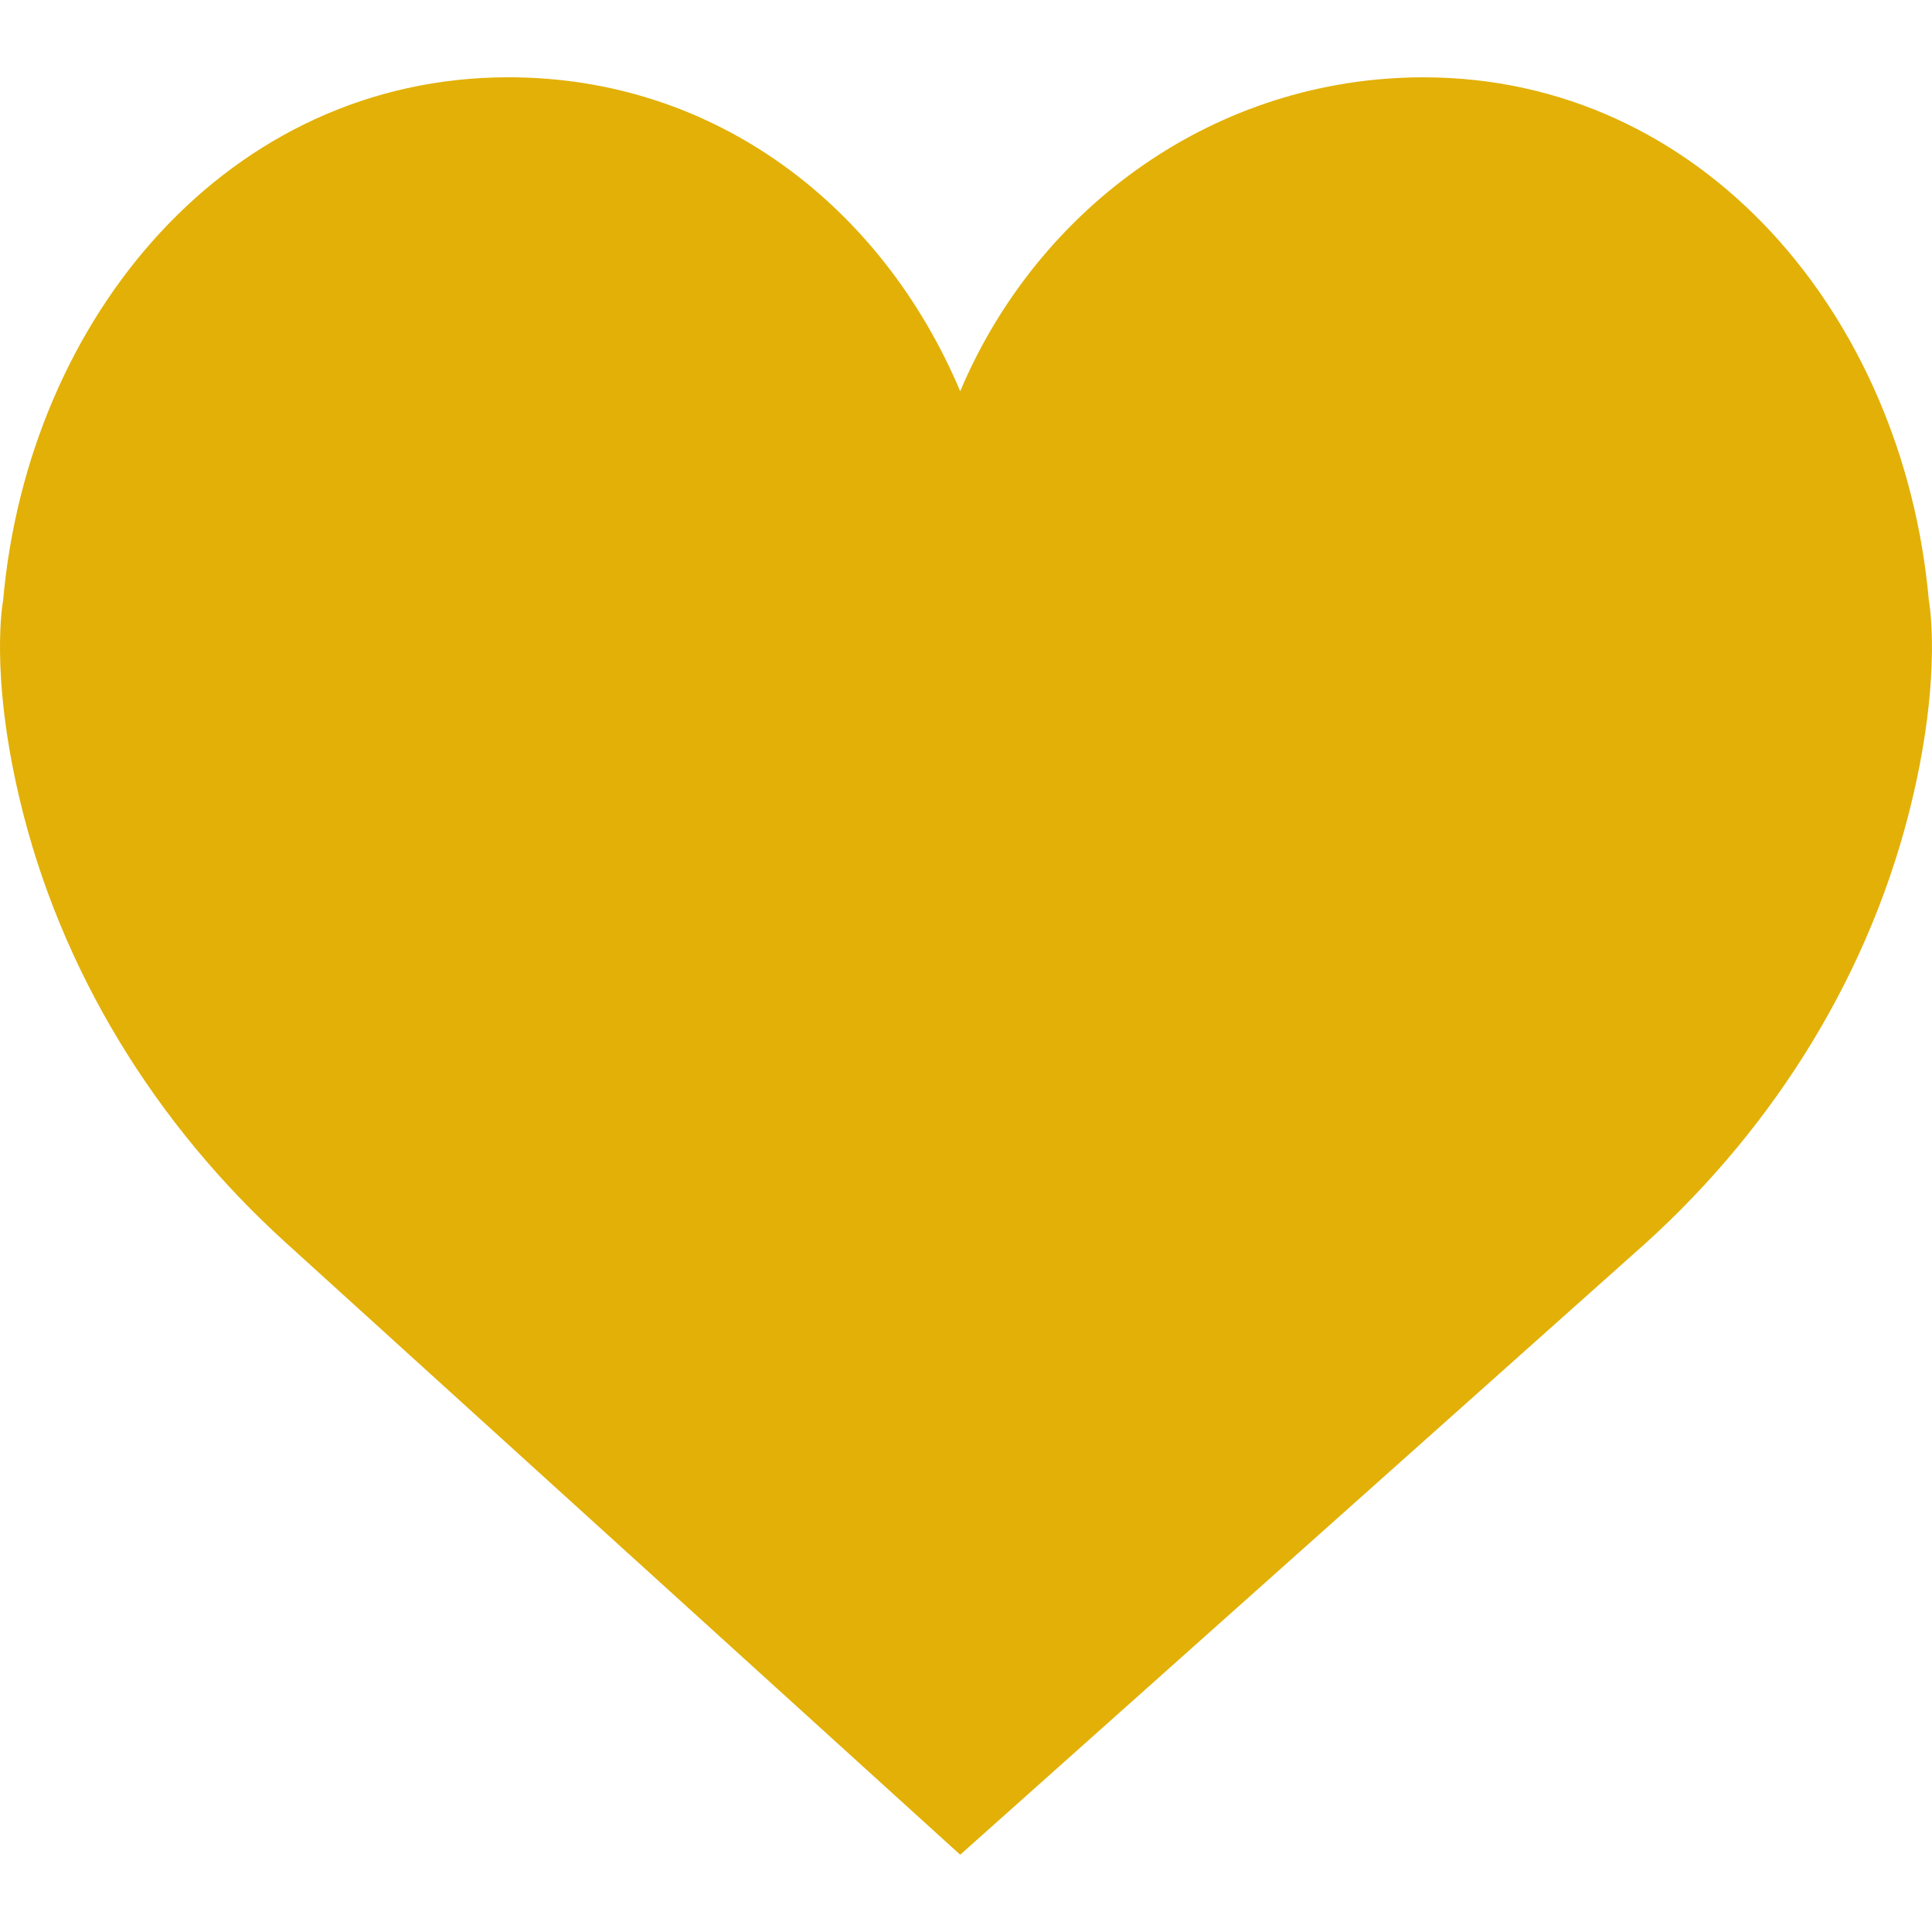
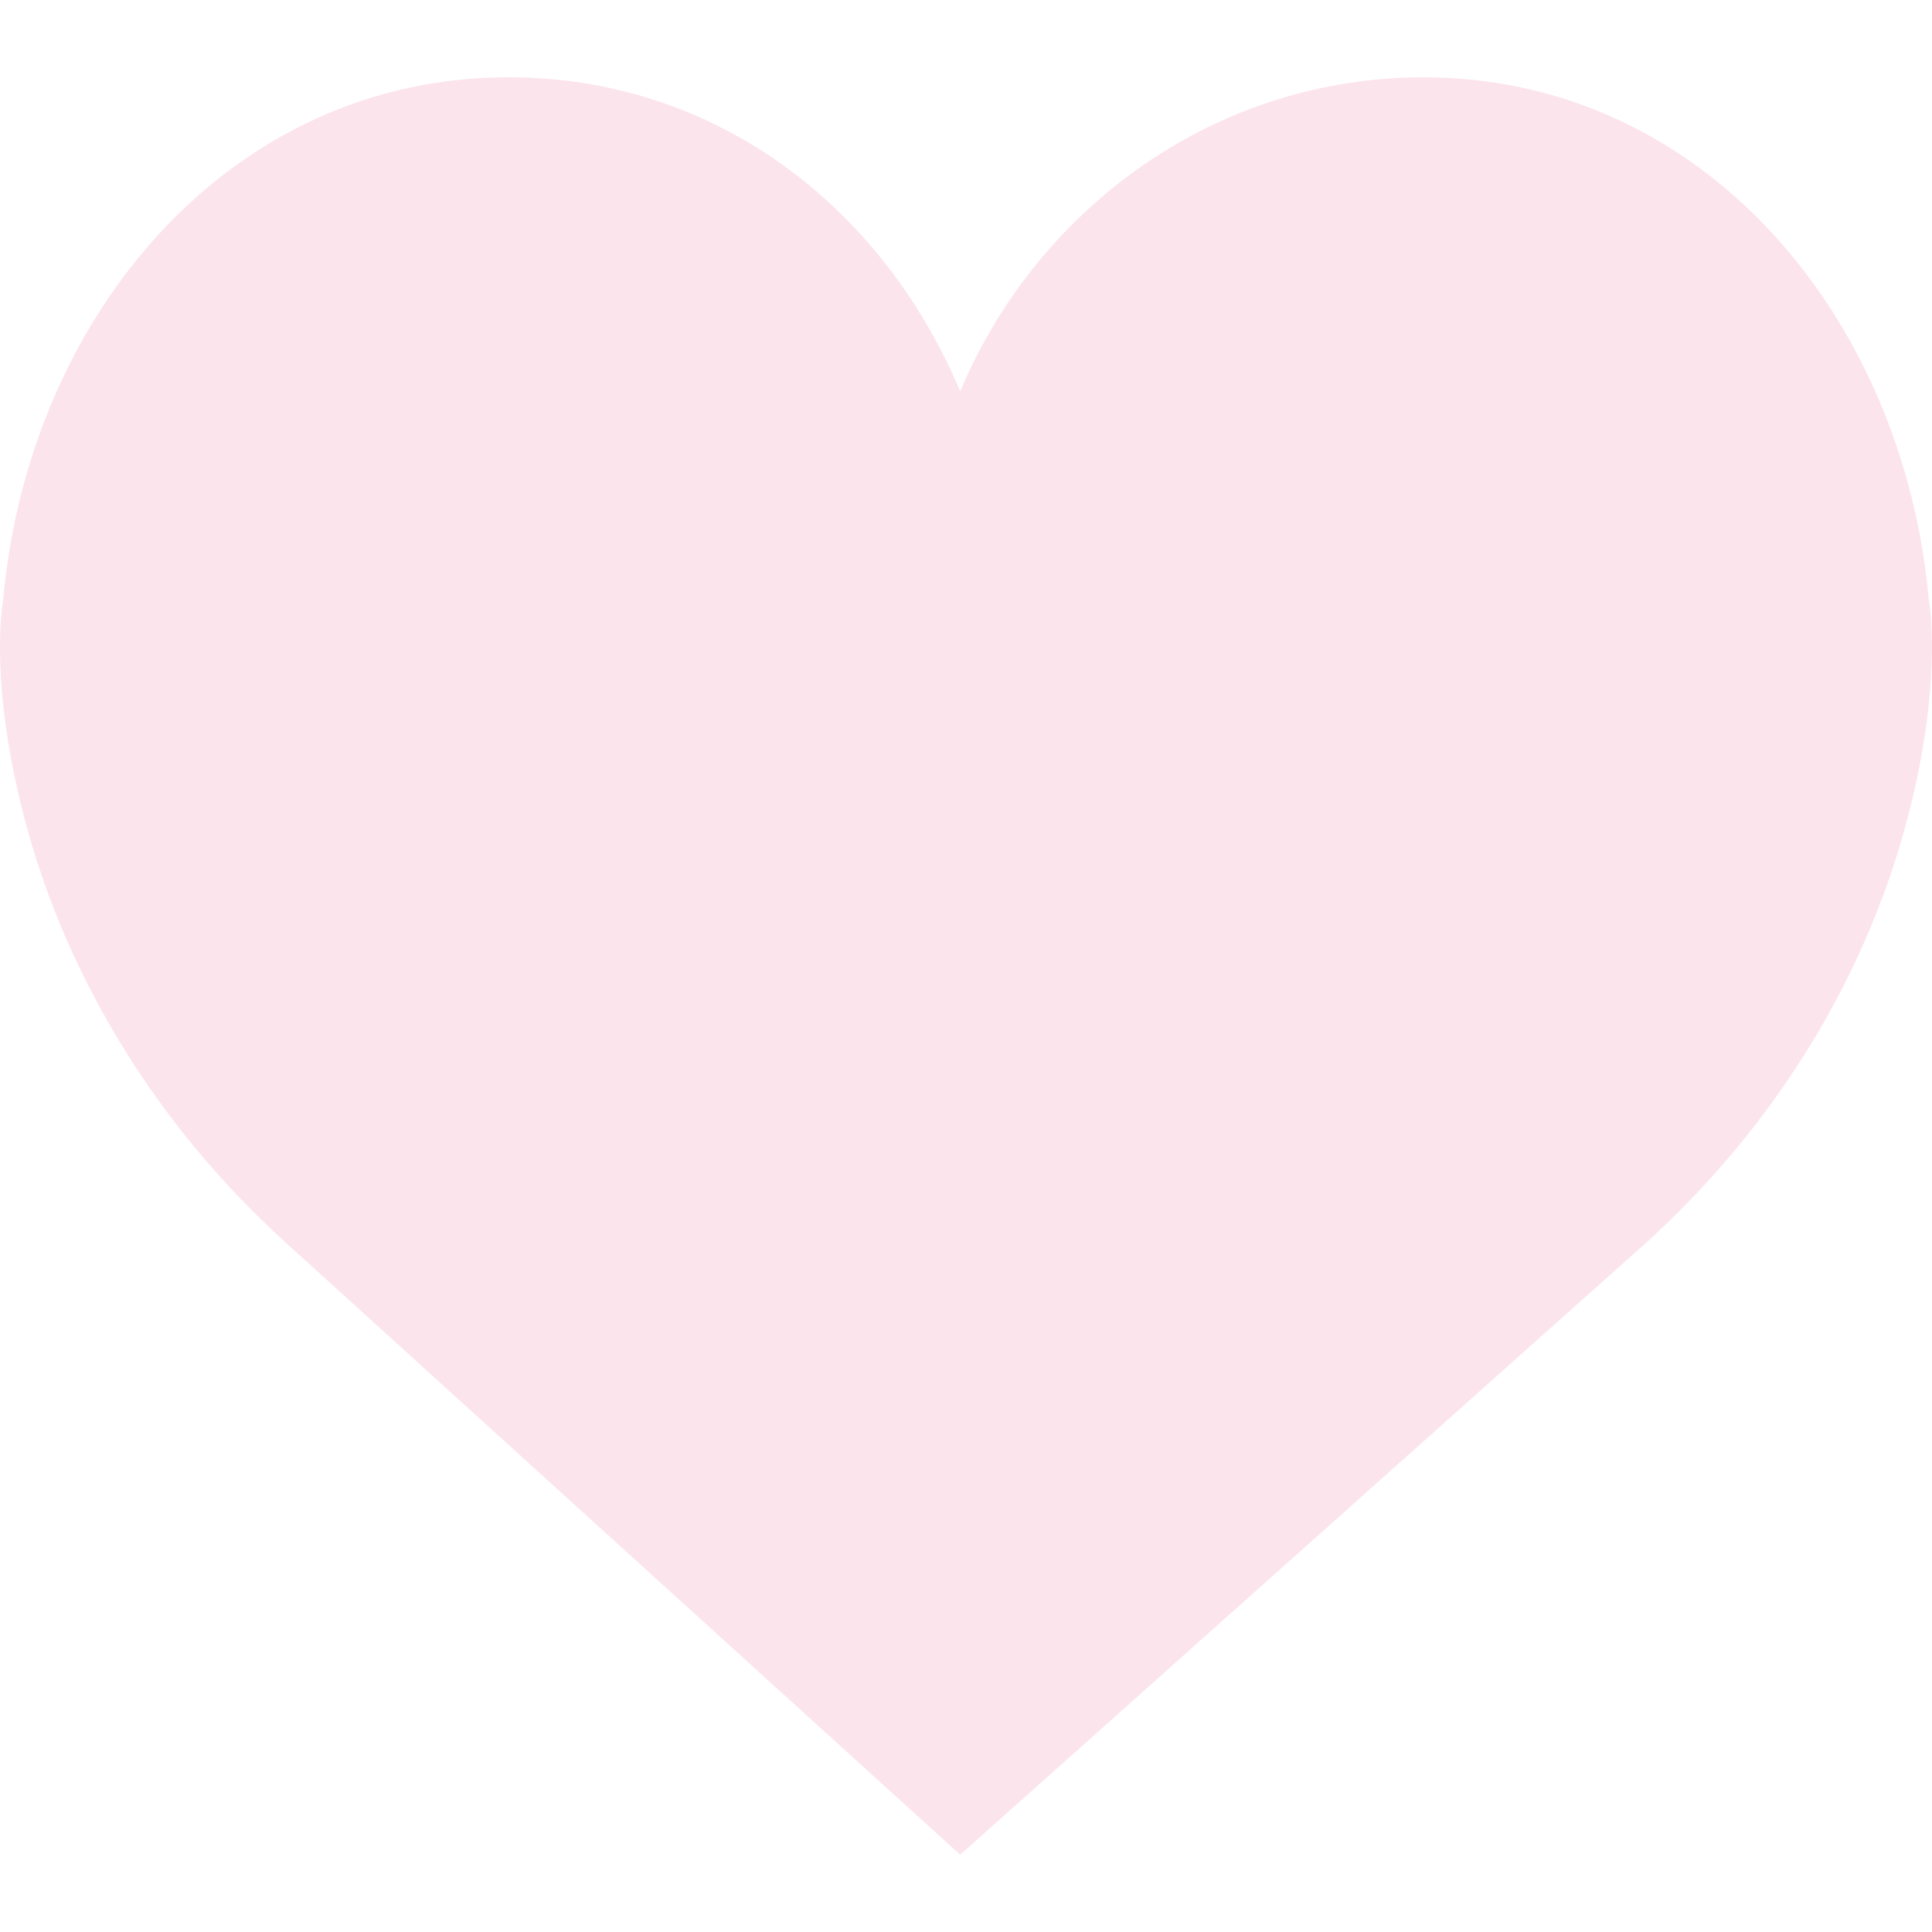
<svg xmlns="http://www.w3.org/2000/svg" version="1.1" id="Capa_1" x="0px" y="0px" viewBox="0 0 50 50" style="enable-background:new 0 0 50 50;" xml:space="preserve">
-   <path style="fill:#e2b007;" d="M24.85,10.126c2.018-4.783,6.628-8.125,11.99-8.125c7.223,0,12.425,6.179,13.079,13.543  c0,0,0.353,1.828-0.424,5.119c-1.058,4.482-3.545,8.464-6.898,11.503L24.85,48L7.402,32.165c-3.353-3.038-5.84-7.021-6.898-11.503  c-0.777-3.291-0.424-5.119-0.424-5.119C0.734,8.179,5.936,2,13.159,2C18.522,2,22.832,5.343,24.85,10.126z" />
+   <path style="fill:#fce4ec;" d="M24.85,10.126c2.018-4.783,6.628-8.125,11.99-8.125c7.223,0,12.425,6.179,13.079,13.543  c0,0,0.353,1.828-0.424,5.119c-1.058,4.482-3.545,8.464-6.898,11.503L24.85,48L7.402,32.165c-3.353-3.038-5.84-7.021-6.898-11.503  c-0.777-3.291-0.424-5.119-0.424-5.119C0.734,8.179,5.936,2,13.159,2C18.522,2,22.832,5.343,24.85,10.126z" />
  <g>
</g>
  <g>
</g>
  <g>
</g>
  <g>
</g>
  <g>
</g>
  <g>
</g>
  <g>
</g>
  <g>
</g>
  <g>
</g>
  <g>
</g>
  <g>
</g>
  <g>
</g>
  <g>
</g>
  <g>
</g>
  <g>
</g>
</svg>
